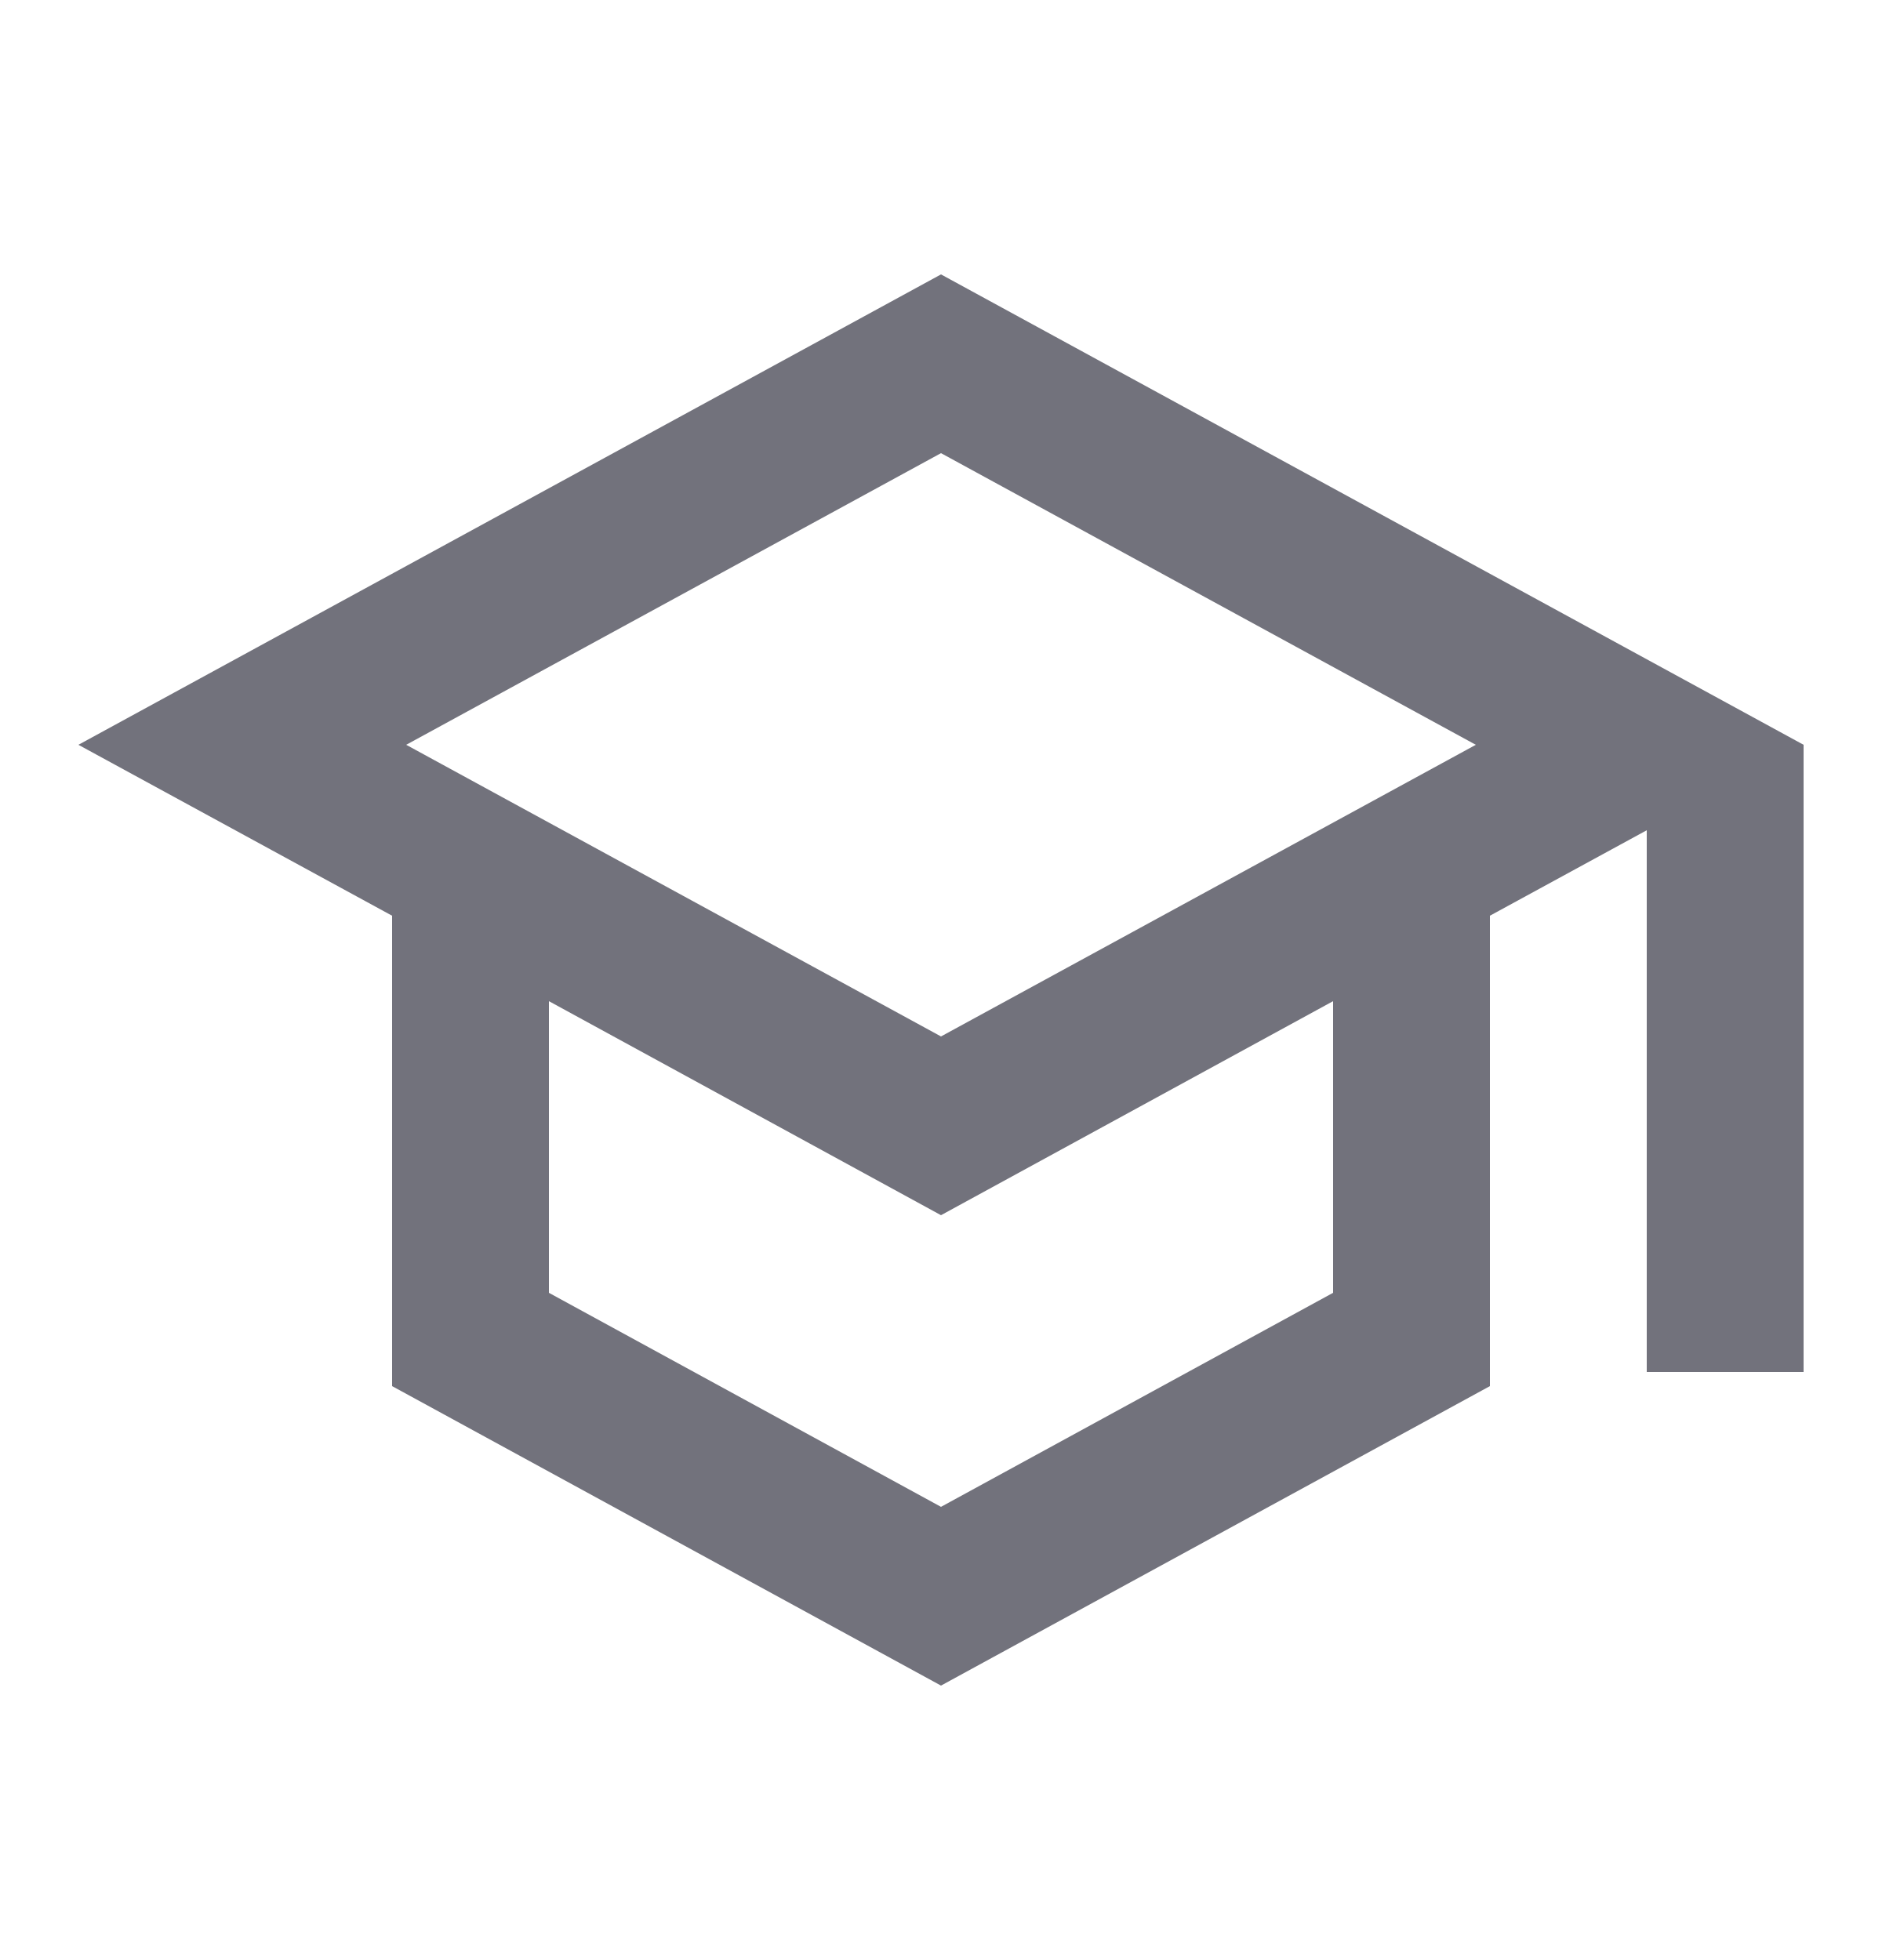
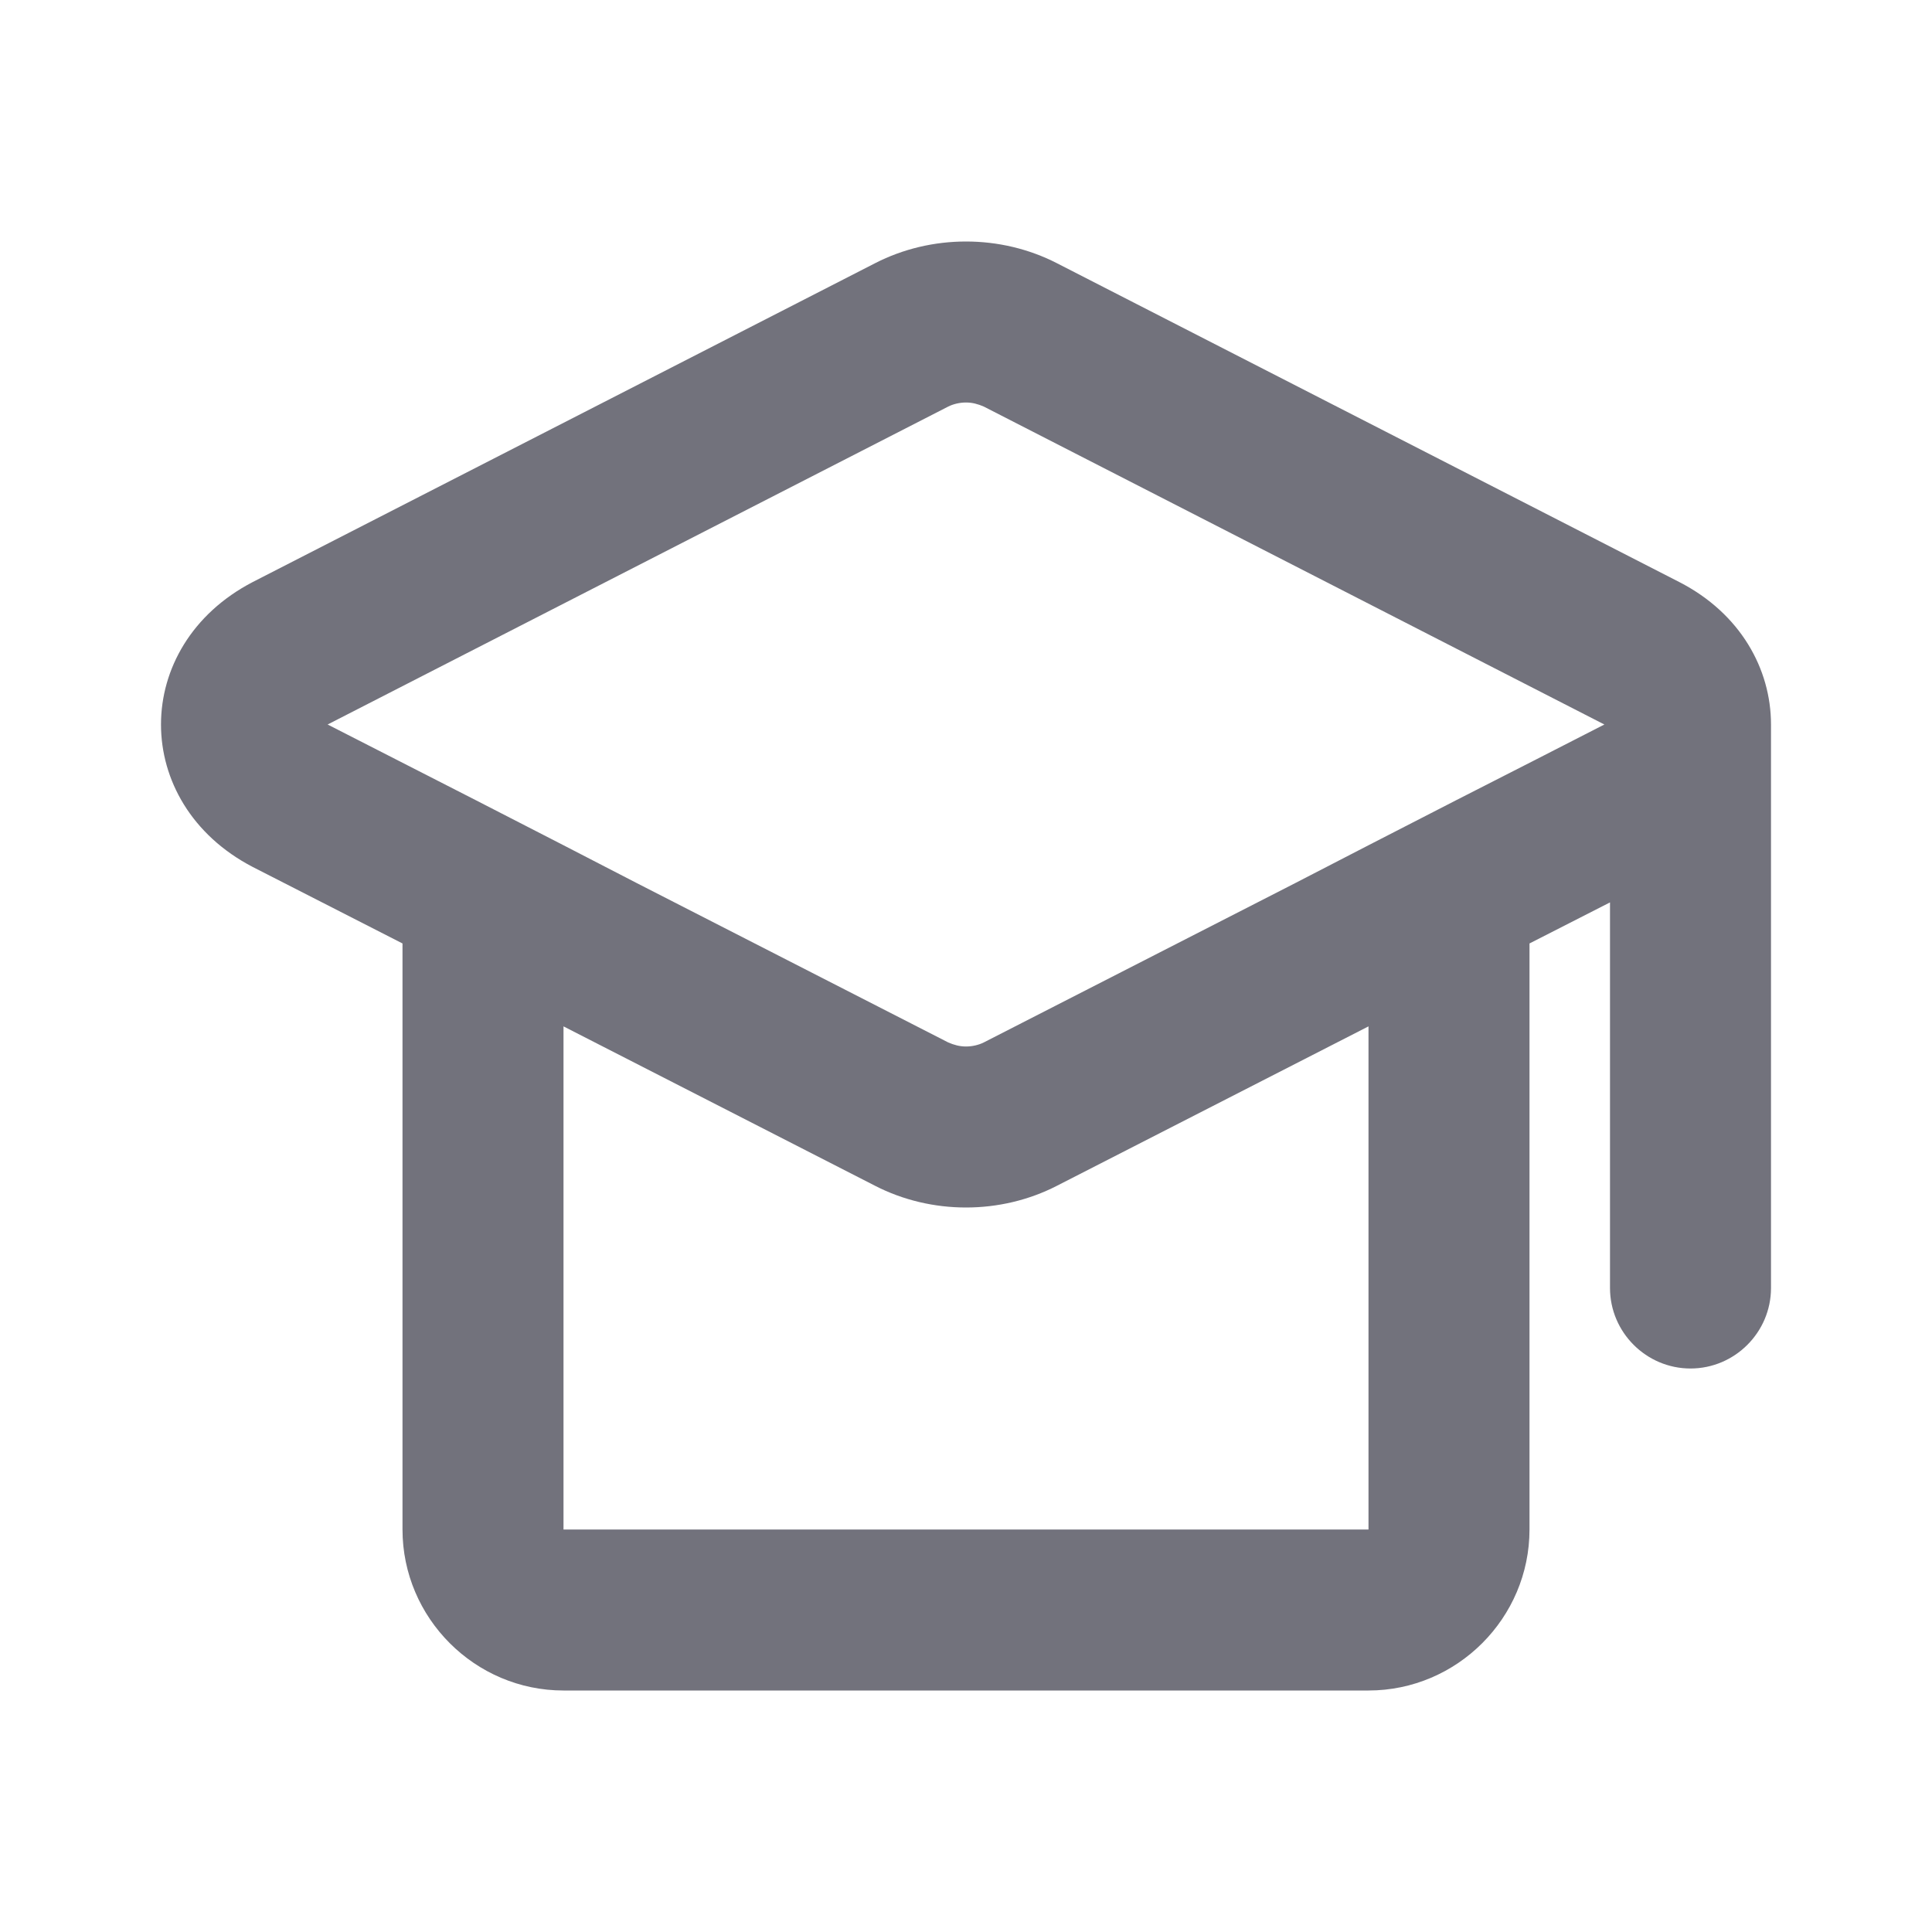
- <svg xmlns="http://www.w3.org/2000/svg" width="24" height="25" viewBox="0 0 24 25" fill="none">
-   <path d="M12 3.5L1 9.5L5 11.68V17.68L12 21.5L19 17.68V11.68L21 10.59V17.5H23V9.5L12 3.5ZM18.82 9.5L12 13.22L5.18 9.5L12 5.78L18.82 9.5ZM17 16.49L12 19.22L7 16.49V12.77L12 15.5L17 12.77V16.49Z" fill="#72727C" />
+ <svg xmlns="http://www.w3.org/2000/svg" width="24" height="24" viewBox="0 0 24 24" fill="none">
+   <path d="M12 5C12.08 5 12.15 5.02 12.22 5.05L19.93 9L19.09 9.43L18.09 9.94L17 10.5L16.09 10.97L12.22 12.95C12.16 12.98 12.08 13 12 13C11.92 13 11.85 12.98 11.78 12.95L7.91 10.97L7 10.5L5.91 9.94L4.07 9L11.78 5.05C11.84 5.02 11.92 5 12 5ZM12 3C11.61 3 11.22 3.09 10.87 3.27L3.14 7.23C1.62 8.02 1.62 9.98 3.14 10.77L5 11.72V19C5 20.1 5.9 21 7 21H17C18.1 21 19 20.1 19 19V11.72L20 11.21V16C20 16.55 20.45 17 21 17C21.55 17 22 16.55 22 16V9C22 8.31 21.62 7.62 20.86 7.23L13.13 3.27C12.78 3.09 12.39 3 12 3ZM12 15C12.39 15 12.78 14.91 13.13 14.73L17 12.75V19H7V12.75L10.87 14.73C11.22 14.91 11.61 15 12 15Z" fill="#72727C" />
</svg>
